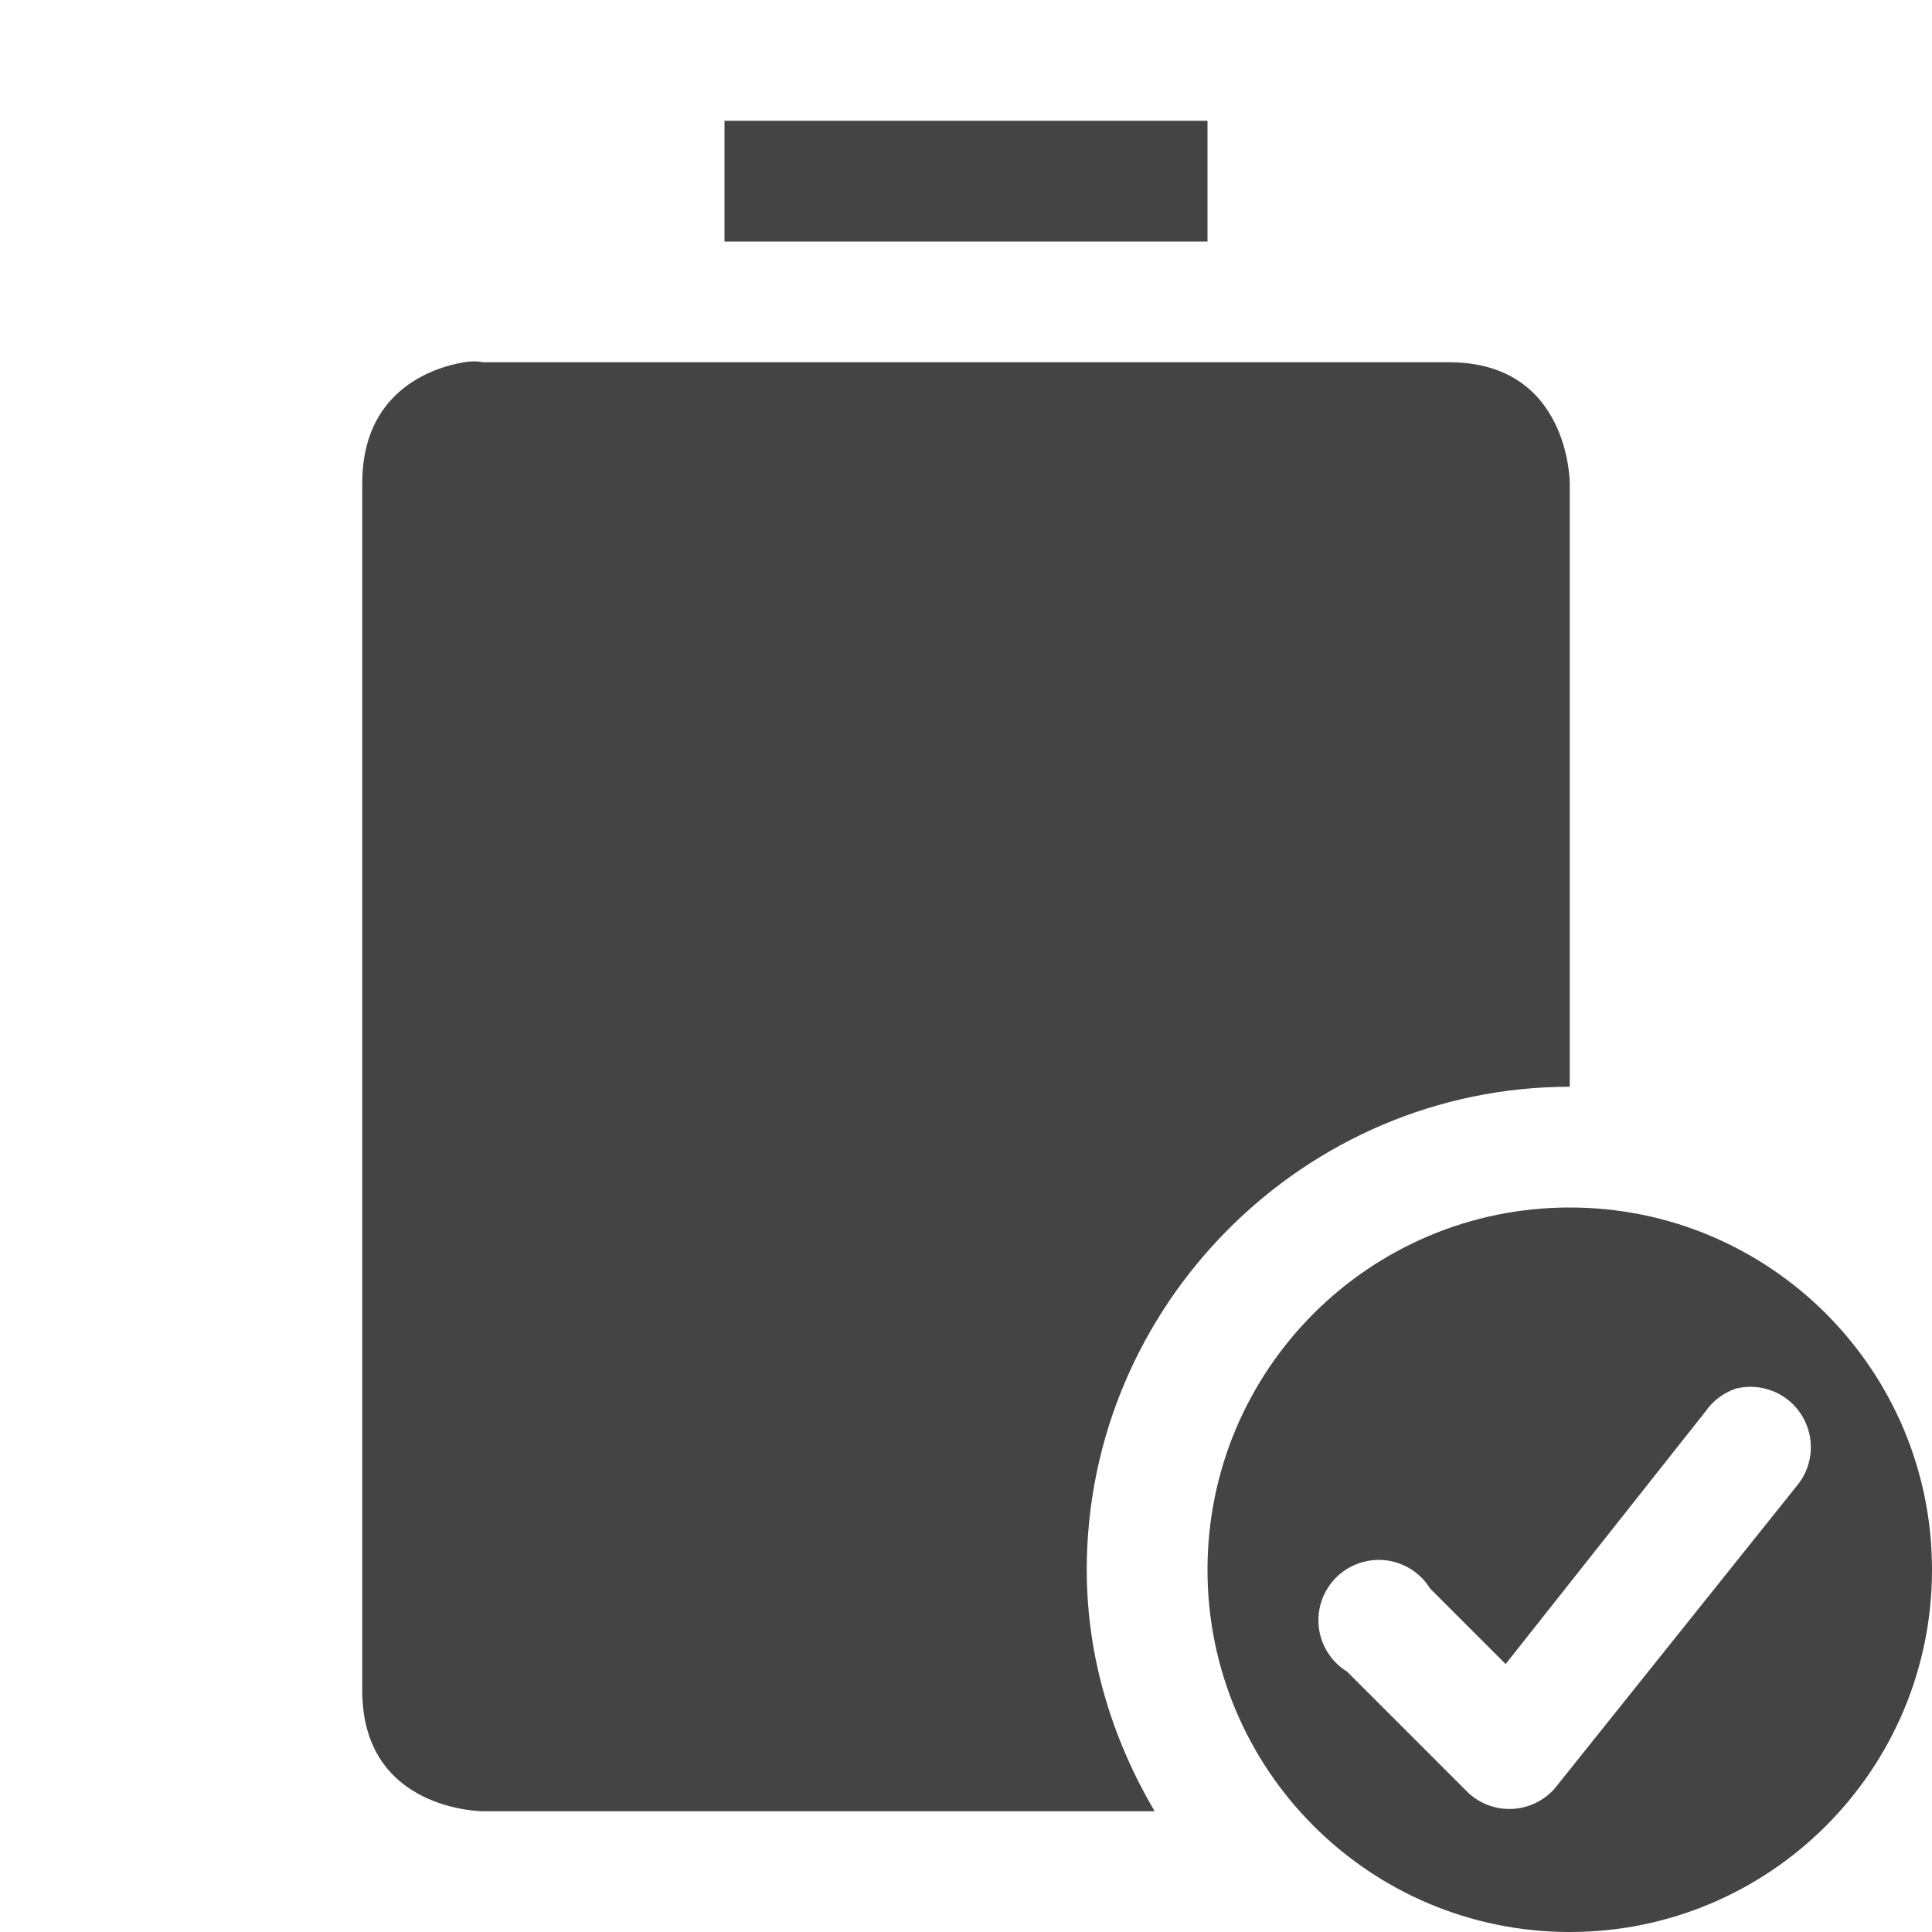
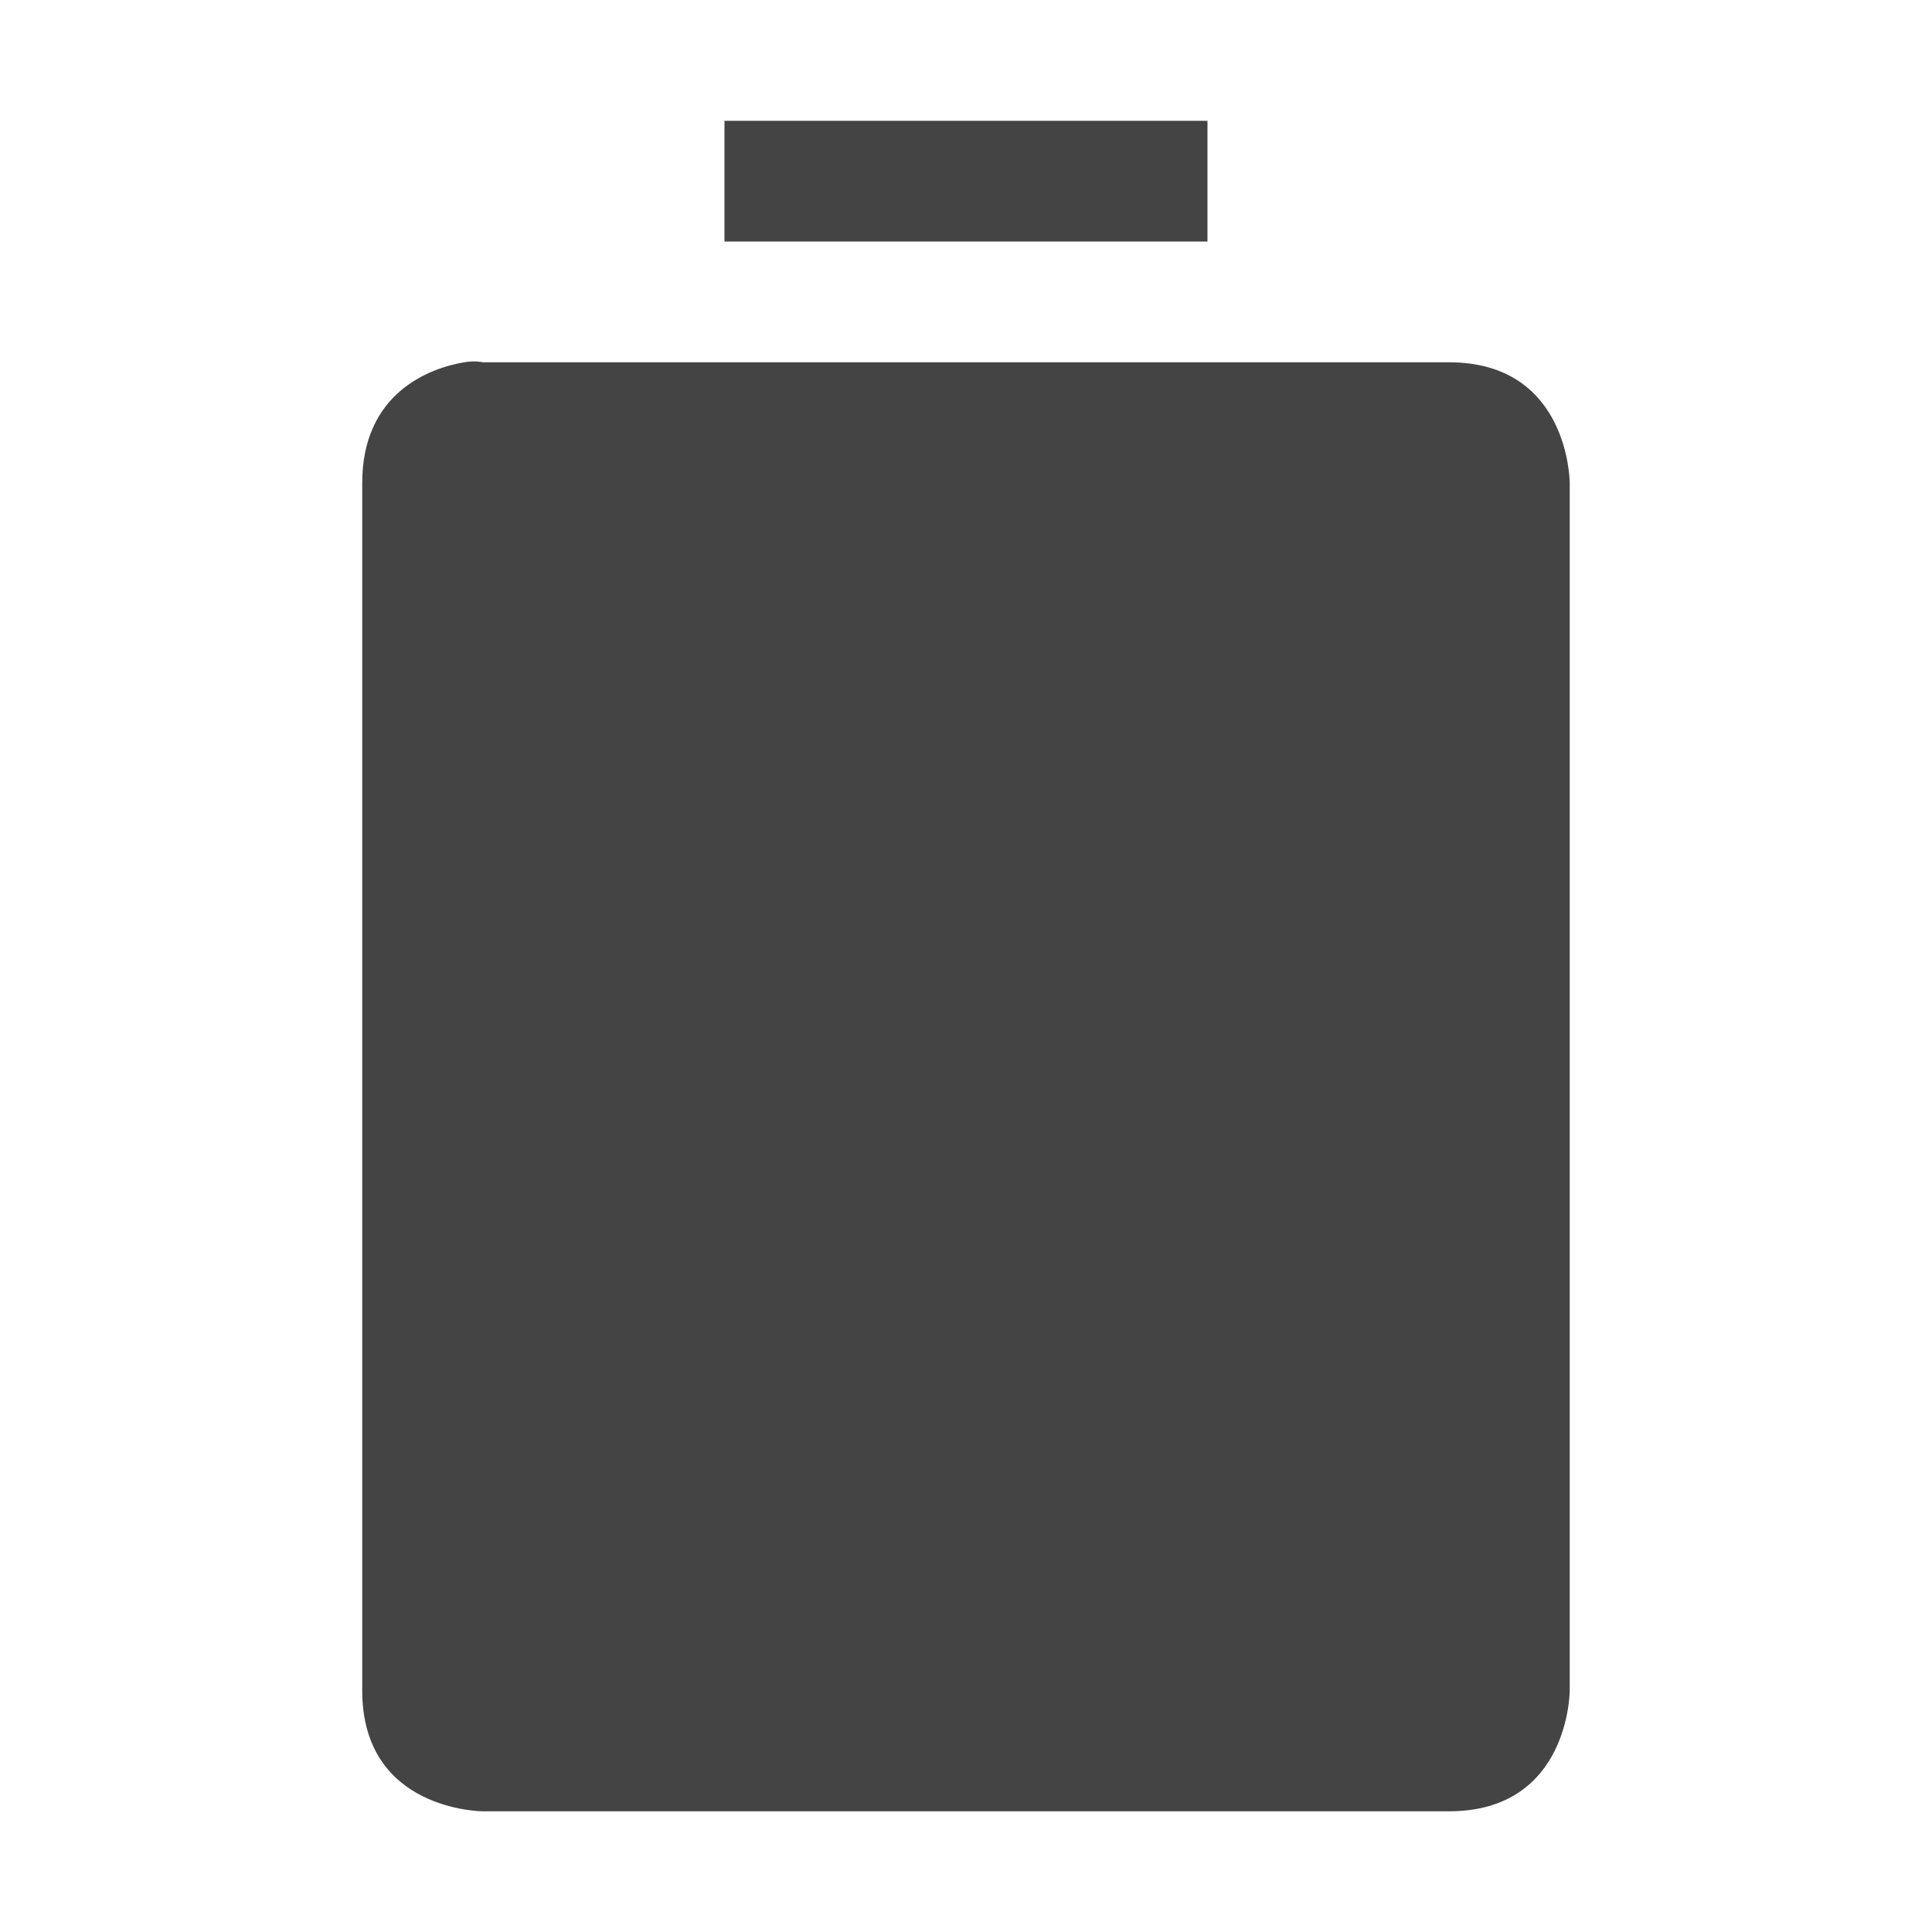
<svg xmlns="http://www.w3.org/2000/svg" xmlns:ns1="http://www.openswatchbook.org/uri/2009/osb" height="16" id="svg7384" style="enable-background:new" version="1.1" width="16">
  <defs id="defs7386">
    <linearGradient id="linearGradient5606" ns1:paint="solid">
      <stop id="stop5608" offset="0" style="stop-color:#000000;stop-opacity:1;" />
    </linearGradient>
    <filter color-interpolation-filters="sRGB" id="filter7554">
      <feBlend id="feBlend7556" in2="BackgroundImage" mode="darken" />
    </filter>
  </defs>
-   <g id="layer9" style="display:inline" transform="translate(-381.0002,368.0034)">
-     <path style="fill:#444444;fill-opacity:1;stroke:none;display:inline;enable-background:new" d="m 6,1 0,1 4,0 0,-1 z M 3.844,3 C 3.562,3.047 3,3.25 3,4 l 0,10 c 0,1 1,1 1,1 l 5.562,0 C 9.214,14.407 9,13.732 9,13 9,10.803 10.803,9 13,9 L 13,4 C 13,4 13,3 12,3 L 4,3 C 4,3 3.938,2.984 3.844,3 z" transform="translate(381.0002,-368.0034)" id="path7444-2" />
-     <path style="opacity:1;fill:#444444;fill-opacity:1;stroke:none" d="M 13 10 C 11.343 10 10 11.343 10 13 C 10 14.657 11.343 16 13 16 C 14.657 16 16 14.657 16 13 C 16 11.343 14.657 10 13 10 z M 14.375 11.5 A 0.5 0.5 0 0 1 14.875 12.312 L 12.875 14.812 A 0.5 0.5 0 0 1 12.156 14.844 L 11.156 13.844 A 0.5 0.5 0 1 1 11.844 13.156 L 12.469 13.781 L 14.125 11.688 A 0.5 0.5 0 0 1 14.375 11.5 z " transform="translate(381.0002,-368.0034)" id="path3018" />
+   <g id="layer9" style="display:inline" transform="translate(-261.0002,368.0034)">
+     <path d="m 267,-367.003 0,1 4,0 0,-1 z m -2.156,2 c -0.281,0.047 -0.844,0.25 -0.844,1 l 0,10 c 0,1 1,1 1,1 l 8,0 c 1,0 1,-1 1,-1 l 0,-10 c 0,0 0,-1 -1,-1 l -8,0 c 0,0 -0.062,-0.016 -0.156,0 z" id="rect2388-2-2-5" style="fill:#444444;fill-opacity:1;stroke:none" />
  </g>
-   <g id="layer10" style="display:inline;filter:url(#filter7554)" transform="translate(-381.0002,368.0034)" />
-   <g id="layer1" style="display:inline" transform="translate(-140,-248.9966)" />
-   <g id="layer14" style="display:inline" transform="translate(-381.0002,368.0034)" />
-   <g id="layer15" style="display:inline" transform="translate(-381.0002,368.0034)" />
-   <g id="g71291" style="display:inline" transform="translate(-381.0002,368.0034)" />
-   <g id="layer2" style="display:inline" transform="translate(-140,-98.99664)" />
-   <g id="g6058" style="display:inline" transform="translate(-140,-98.99664)" />
-   <g id="layer12" style="display:inline" transform="translate(-381.0002,368.0034)" />
+   <g id="layer10" style="display:inline;filter:url(#filter7554)" transform="translate(-261.0002,368.0034)" />
+   <g id="layer1" style="display:inline" transform="translate(-20,-248.9966)" />
+   <g id="layer14" style="display:inline" transform="translate(-261.0002,368.0034)" />
+   <g id="layer15" style="display:inline" transform="translate(-261.0002,368.0034)" />
+   <g id="g71291" style="display:inline" transform="translate(-261.0002,368.0034)" />
+   <g id="layer2" style="display:inline" transform="translate(-20,-98.99664)" />
+   <g id="g6058" style="display:inline" transform="translate(-20,-98.99664)" />
+   <g id="layer12" style="display:inline" transform="translate(-261.0002,368.0034)" />
</svg>
